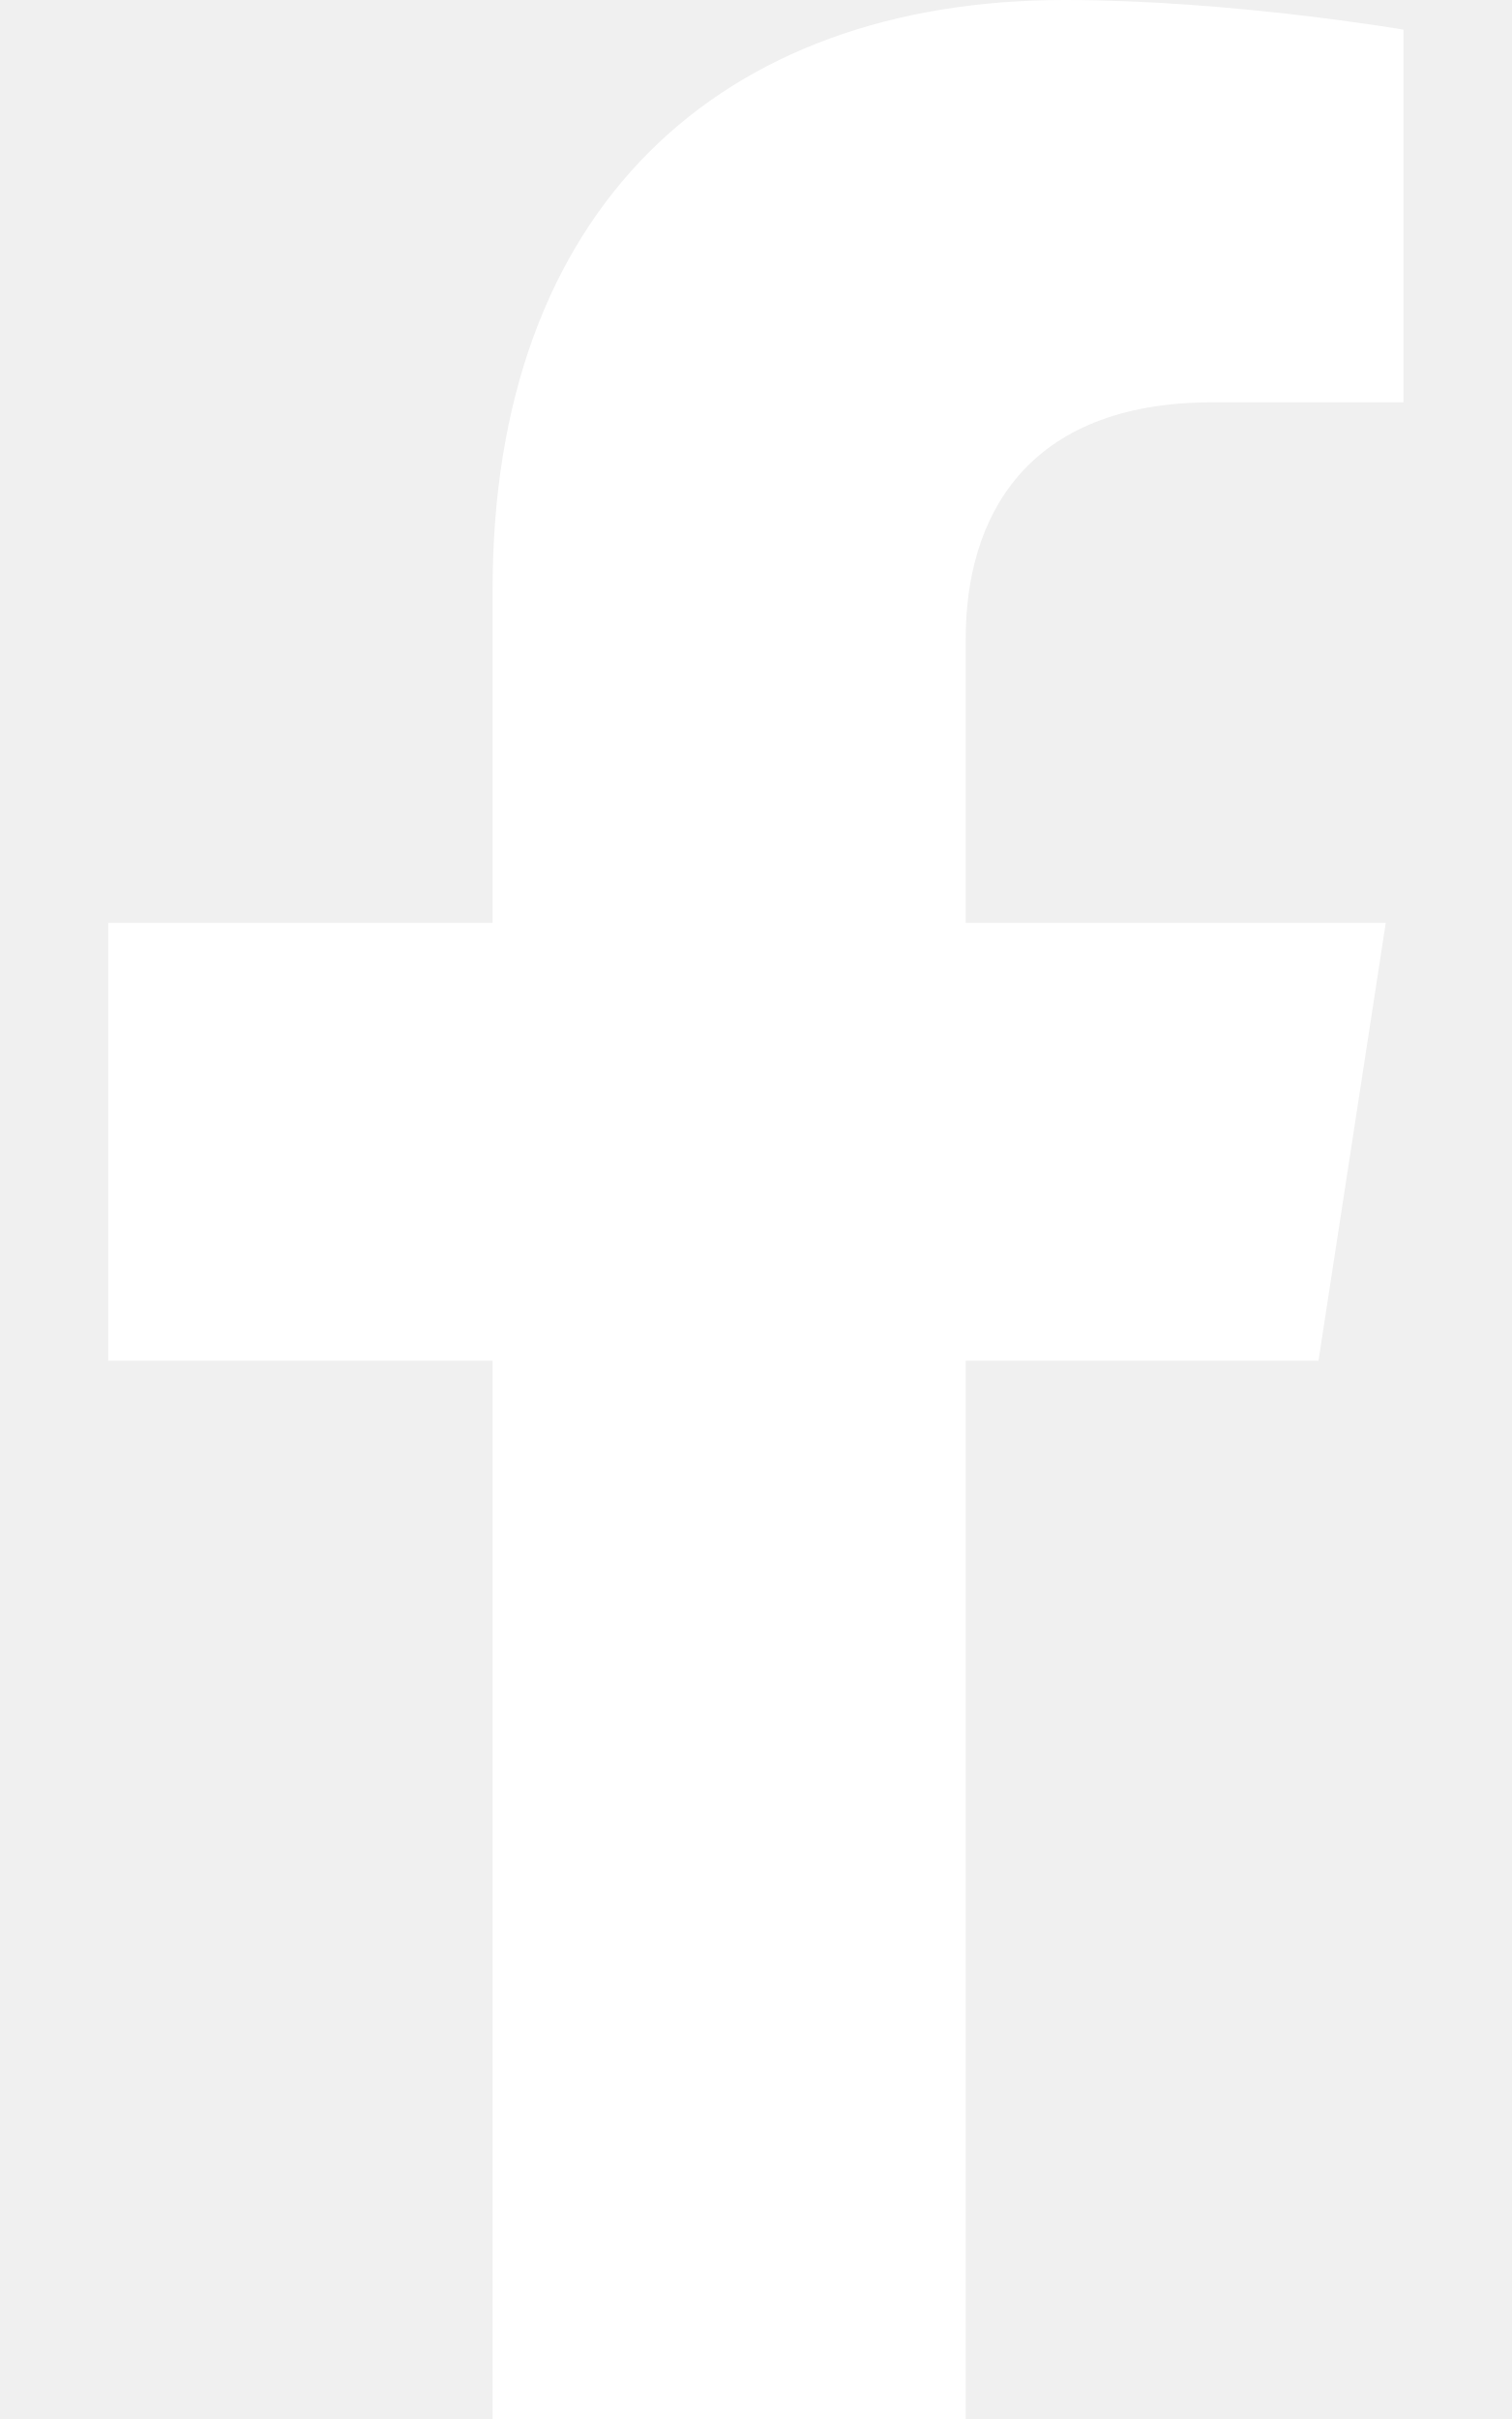
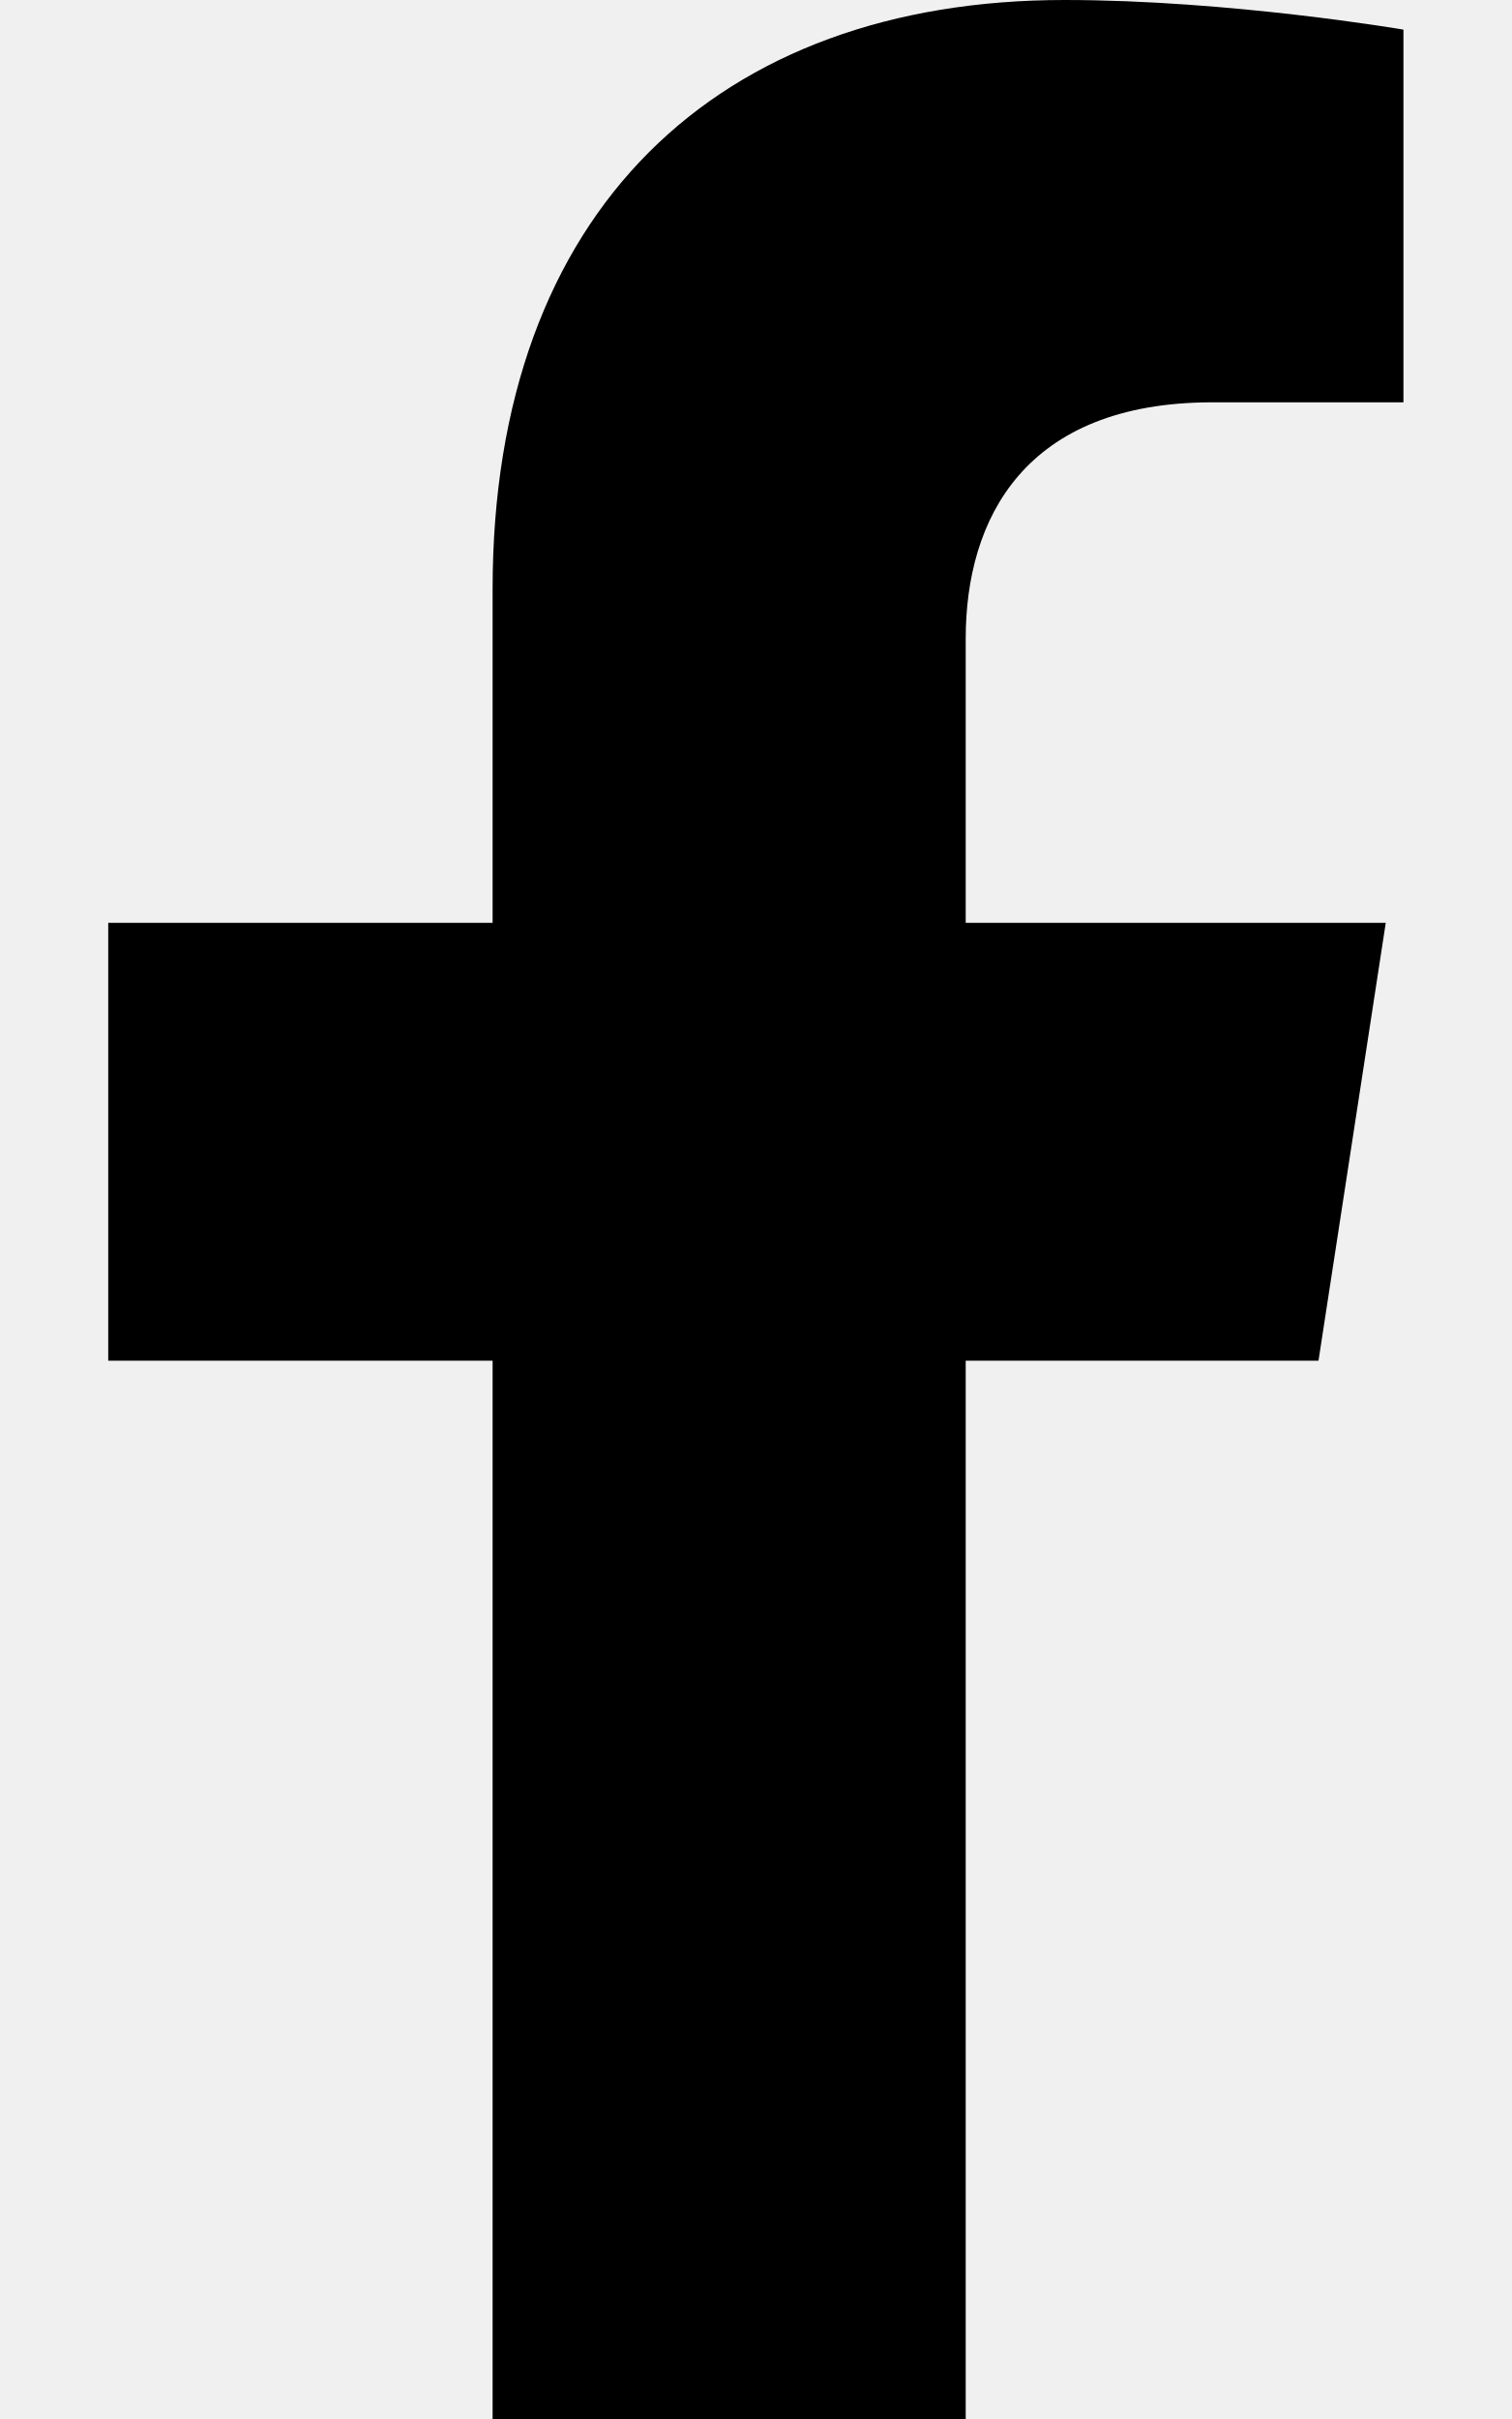
- <svg xmlns="http://www.w3.org/2000/svg" width="10" height="16" viewBox="0 0 10 16" fill="none">
-   <path d="M8.723 9L9.168 6.104H6.389V4.225C6.389 3.433 6.777 2.661 8.022 2.661H9.285V0.196C9.285 0.196 8.139 0 7.043 0C4.755 0 3.259 1.387 3.259 3.897V6.104H0.716V9H3.259V16H6.389V9H8.723Z" fill="white" />
+ <svg xmlns="http://www.w3.org/2000/svg" width="10" height="16" viewBox="0 0 10 16">
+   <path d="M8.723 9L9.168 6.104H6.389V4.225C6.389 3.433 6.777 2.661 8.022 2.661H9.285V0.196C9.285 0.196 8.139 0 7.043 0C4.755 0 3.259 1.387 3.259 3.897V6.104H0.716V9H3.259V16H6.389V9H8.723Z" />
</svg>
